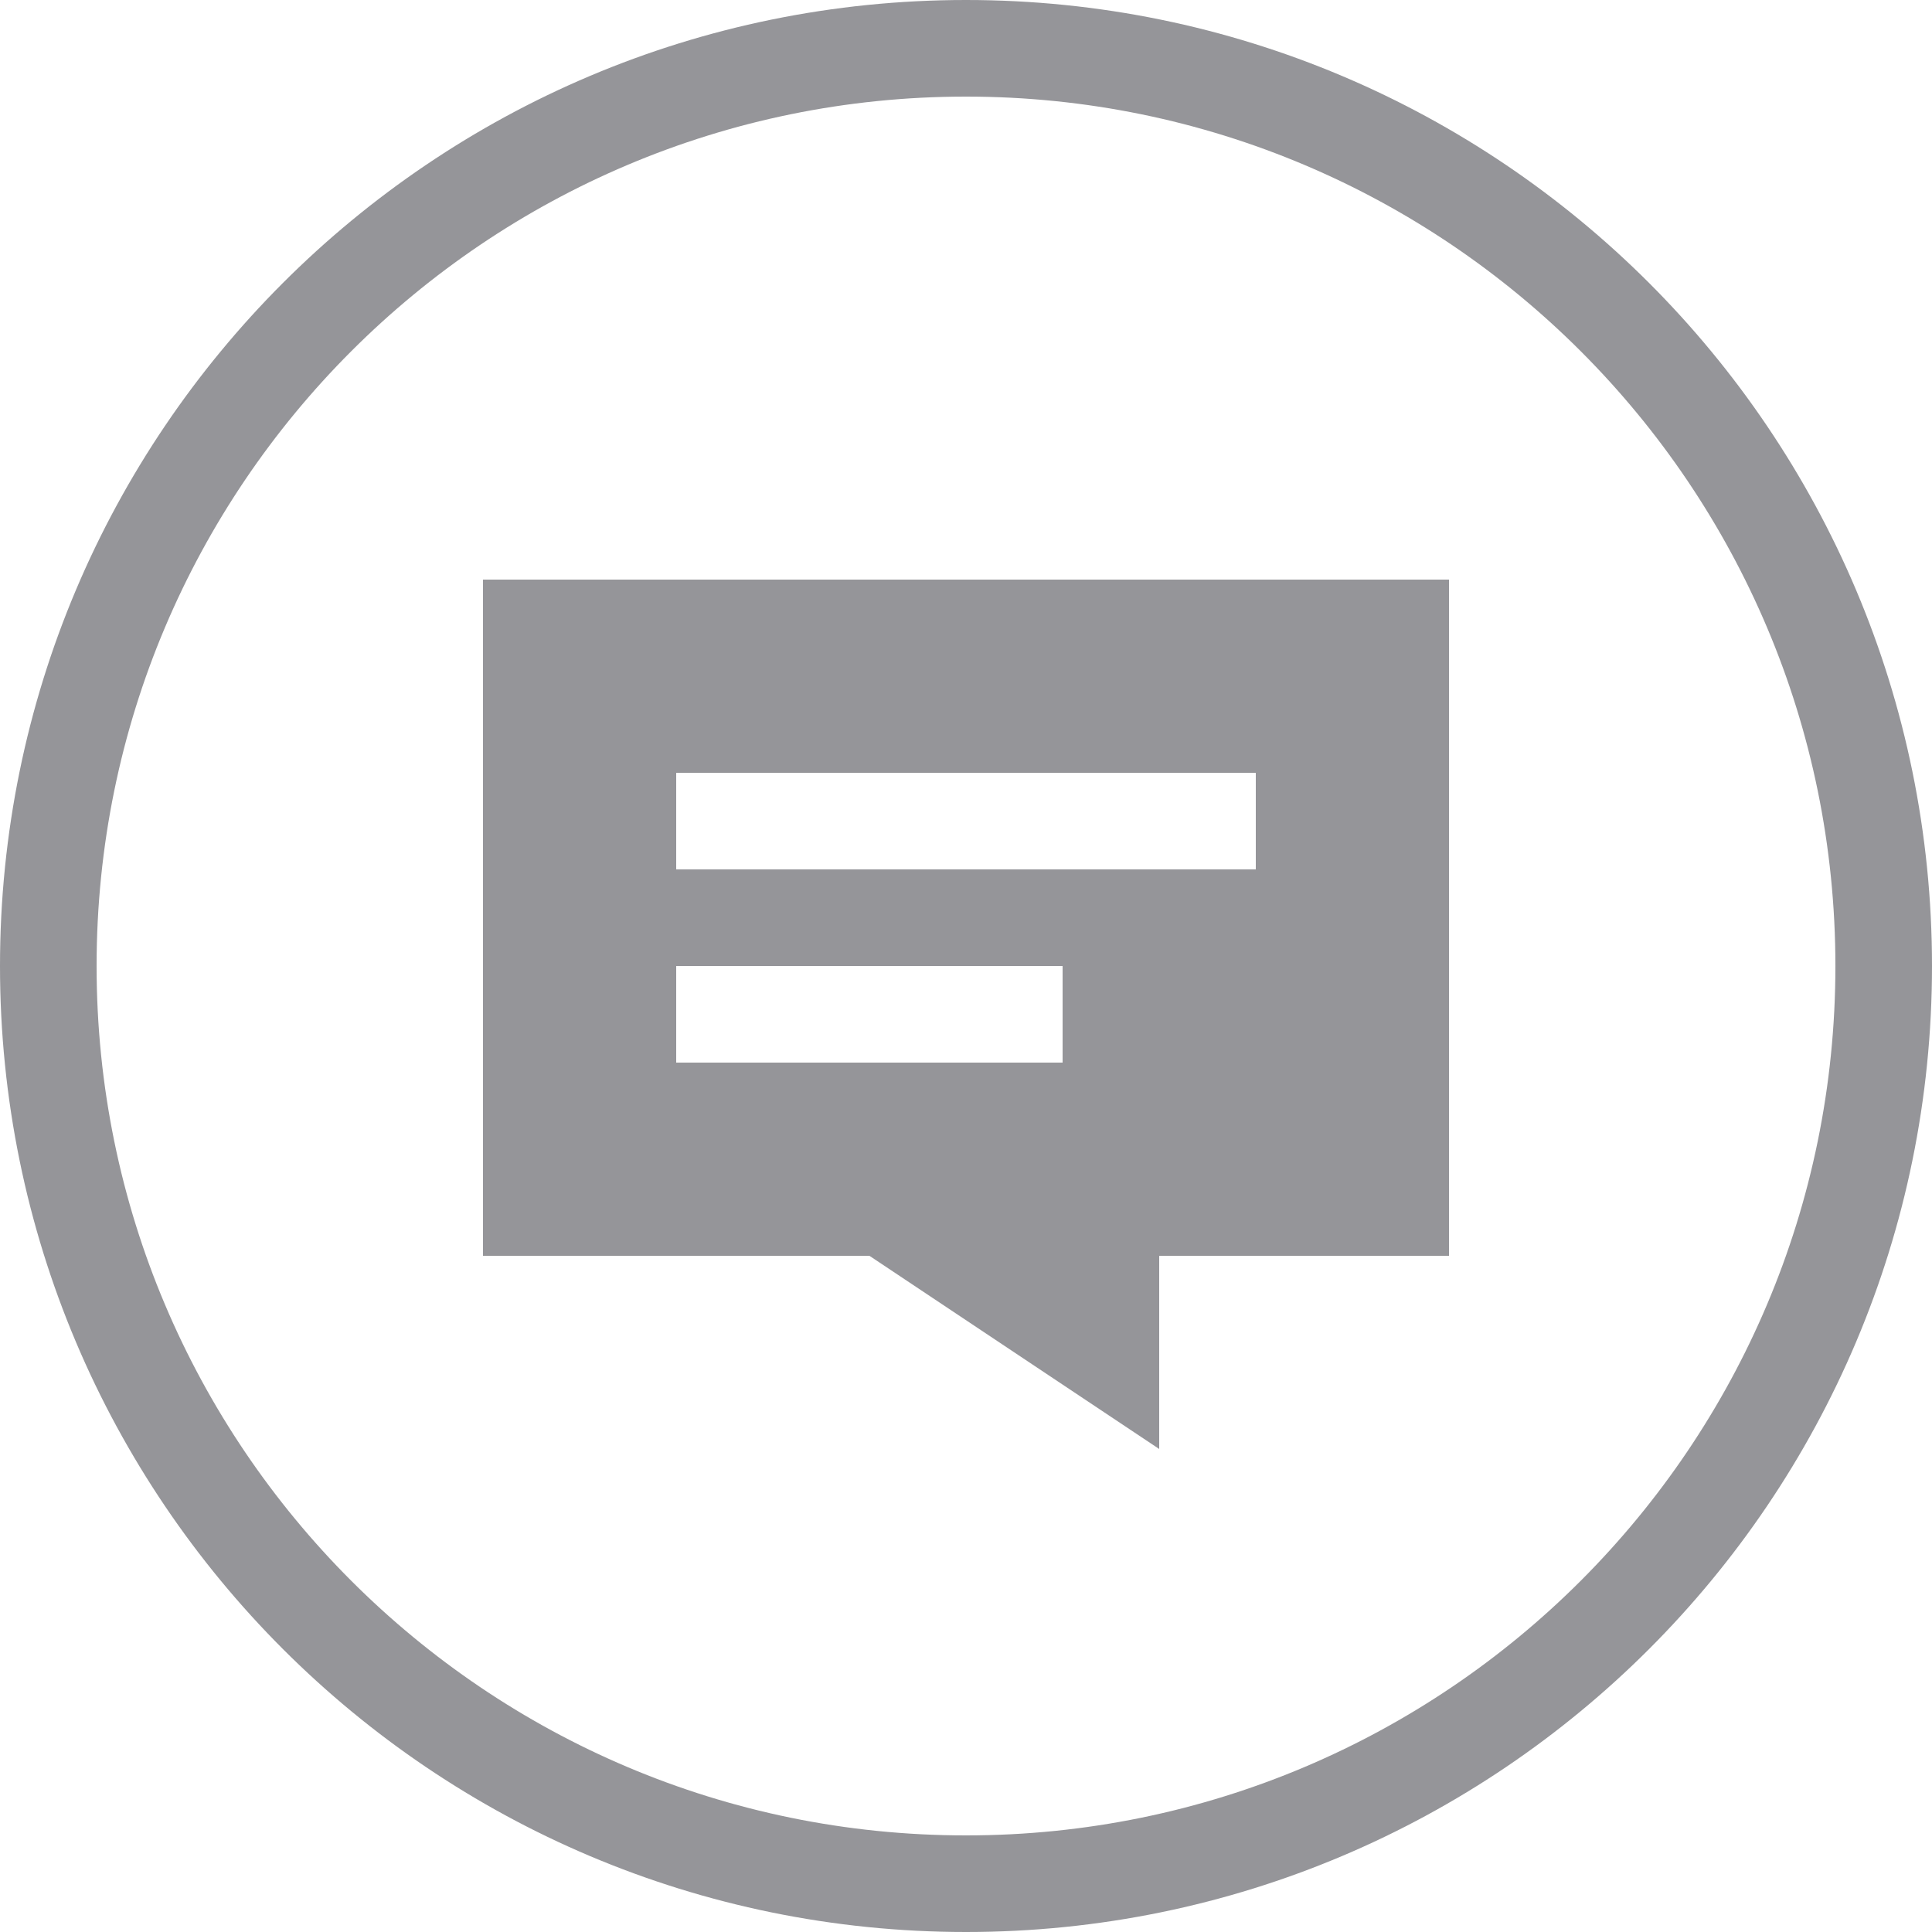
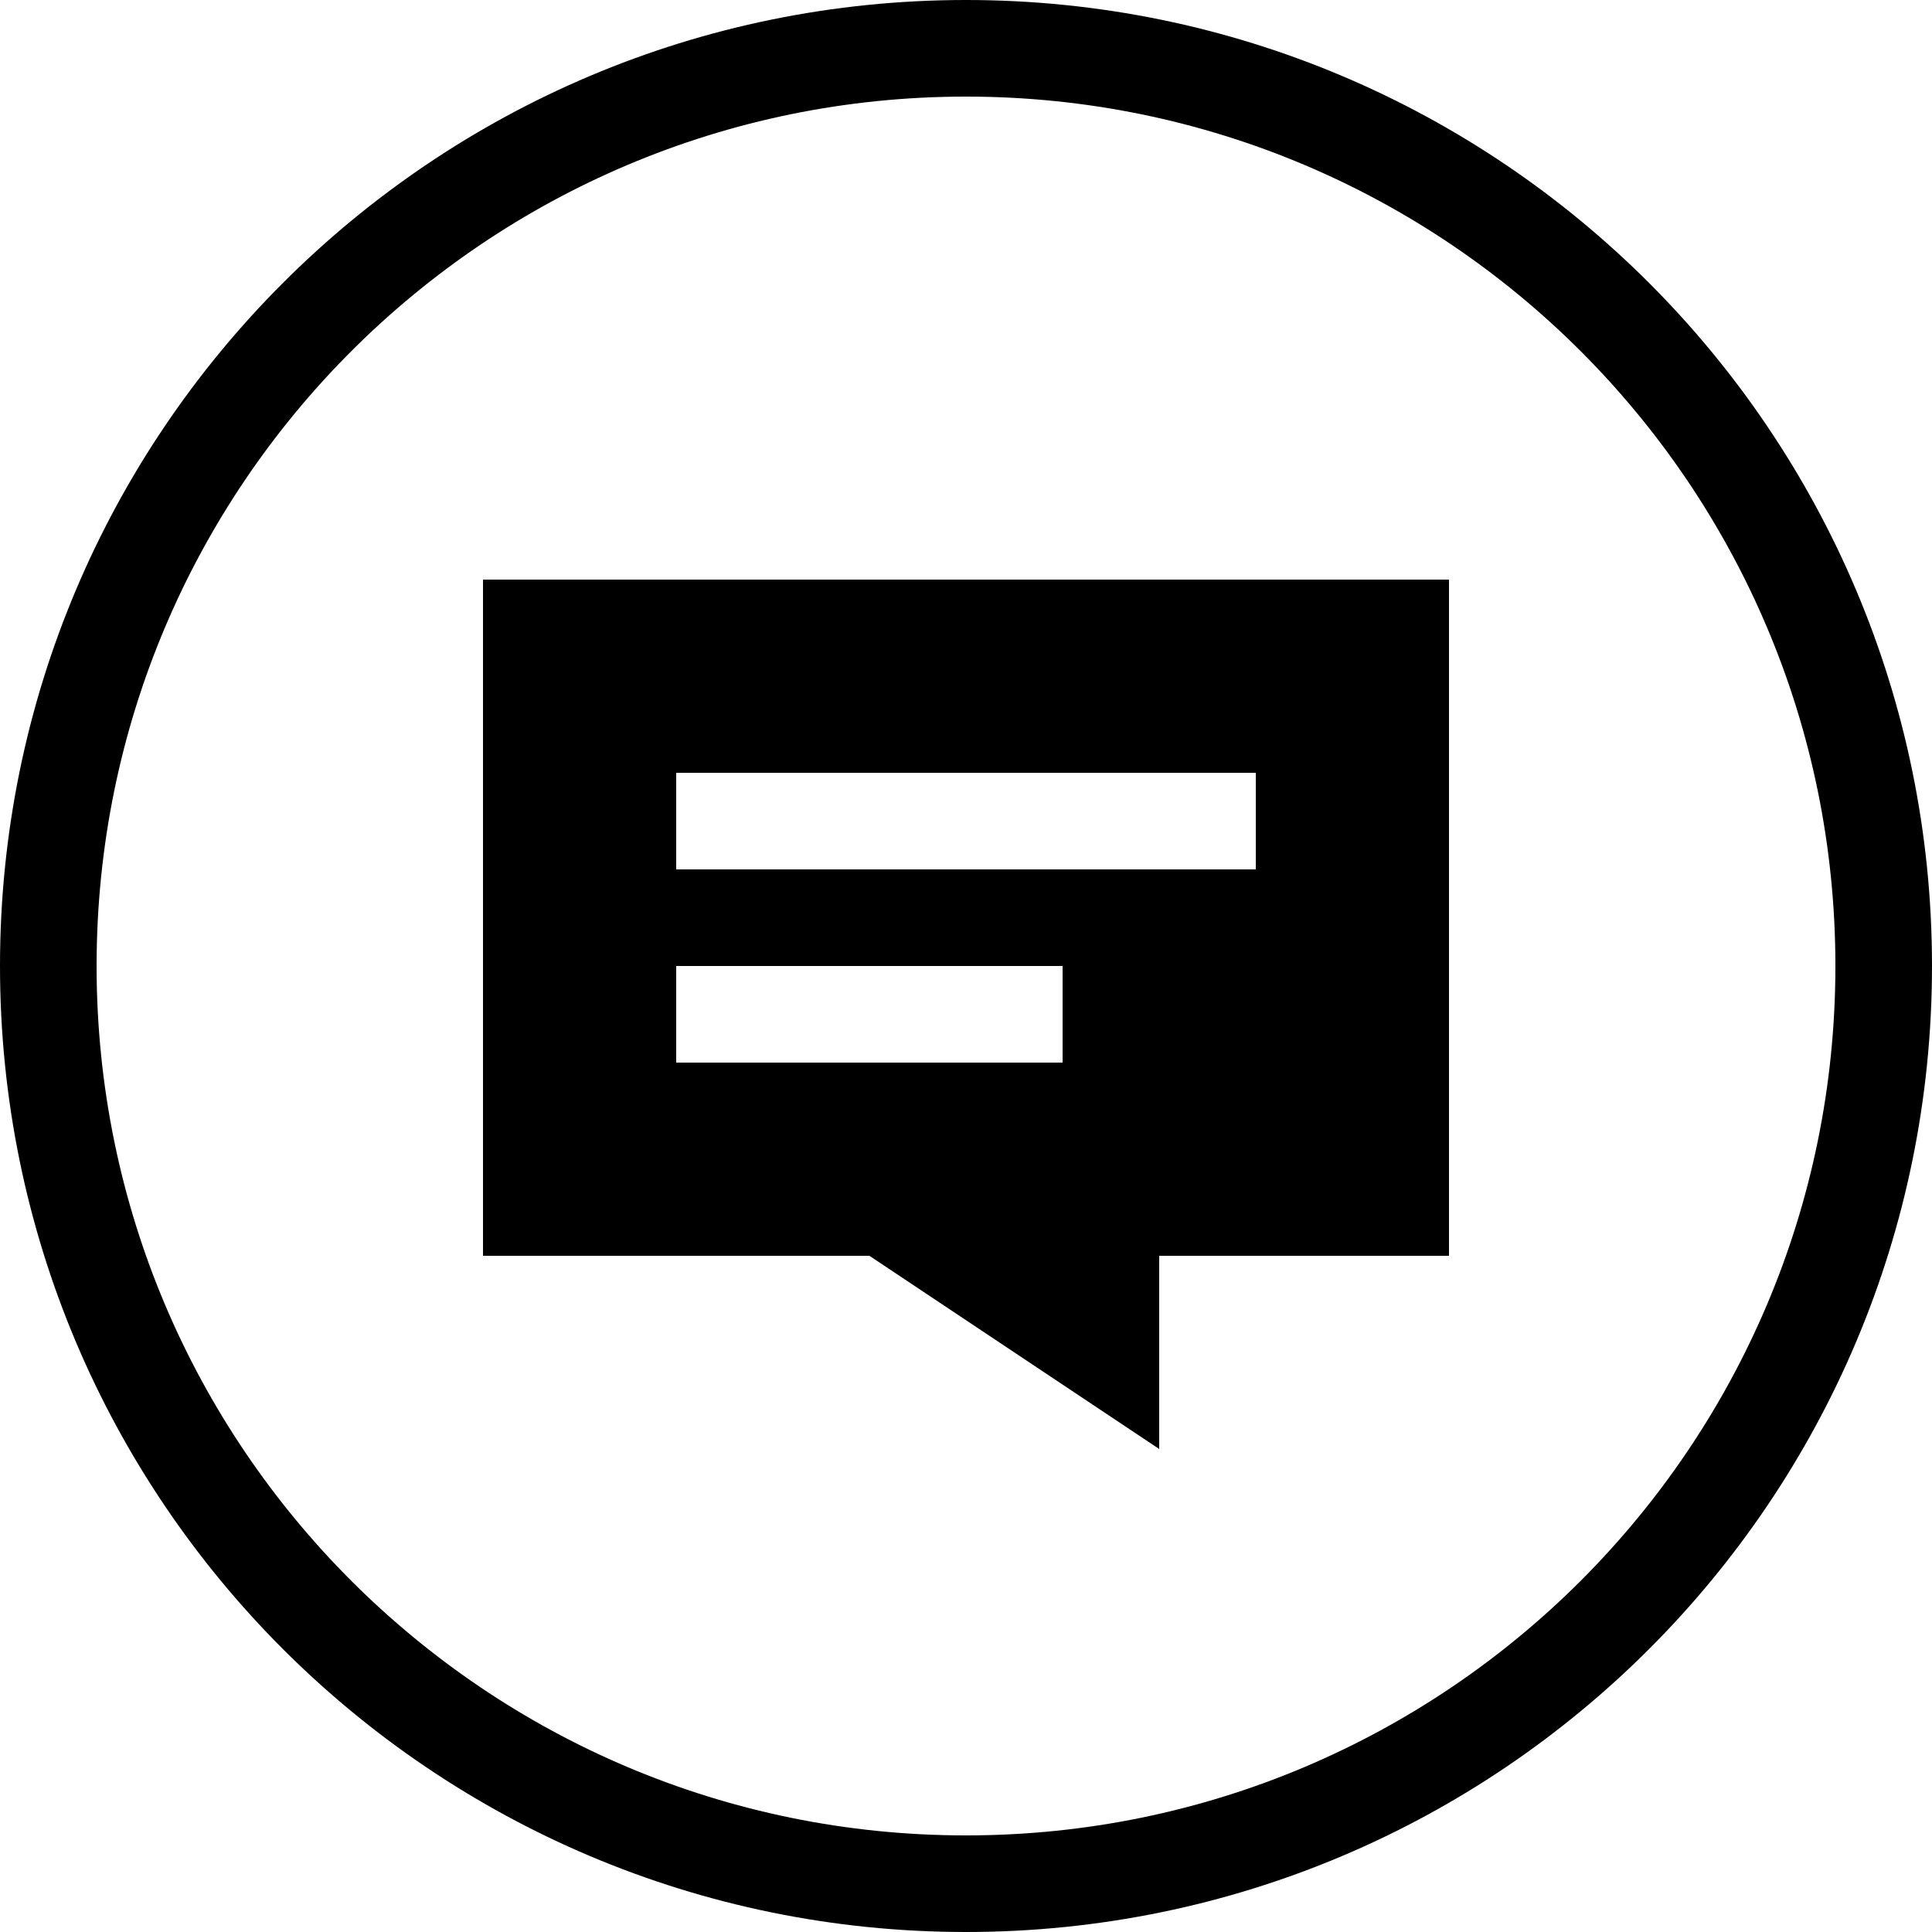
<svg xmlns="http://www.w3.org/2000/svg" width="20" height="20" viewBox="0 0 20 20" fill="none">
-   <circle cx="10" cy="10" r="9.5" stroke="#959599" />
-   <path fill-rule="evenodd" clip-rule="evenodd" d="M15 6H5V13H9L12 15V13H15V6ZM7 8H13V9H7V8ZM11 10H7V11H11V10Z" fill="#959599" />
+   <circle cx="10" cy="10" r="9.5" stroke="currentColor" />
+   <path fill-rule="evenodd" clip-rule="evenodd" d="M15 6H5V13H9L12 15V13H15V6ZM7 8H13V9H7V8ZM11 10H7V11H11V10Z" fill="currentColor" />
</svg>
